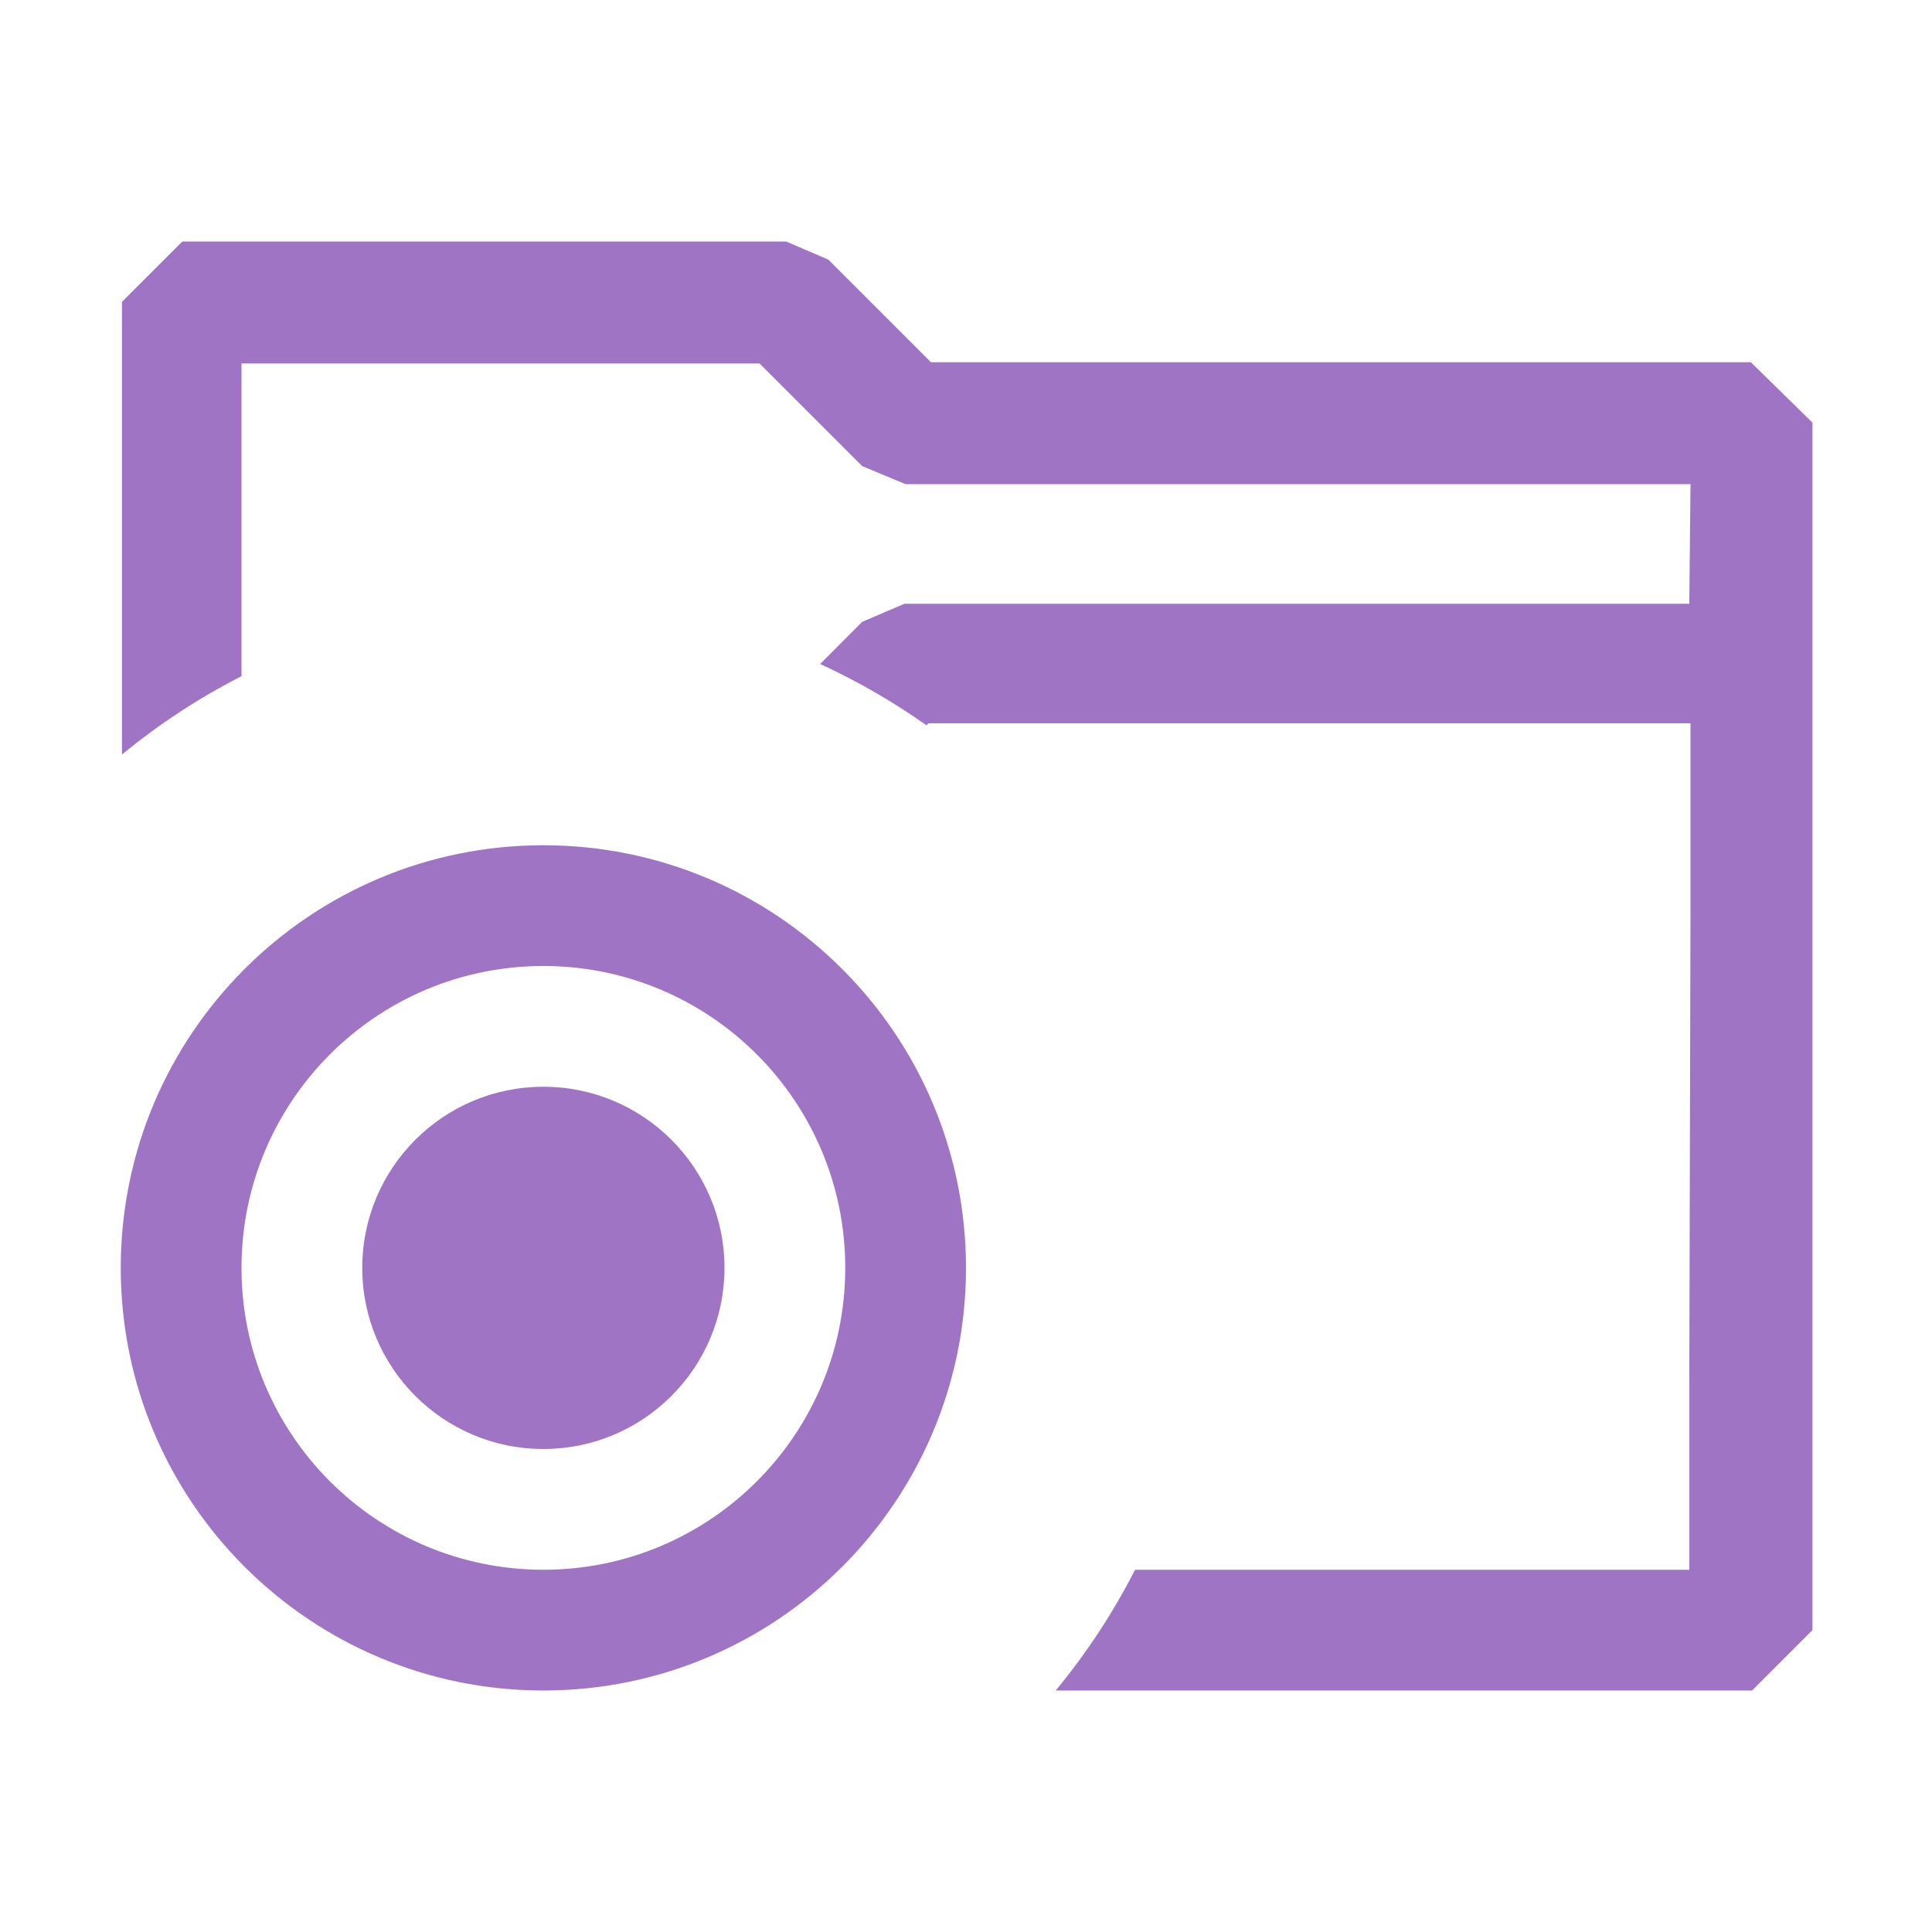
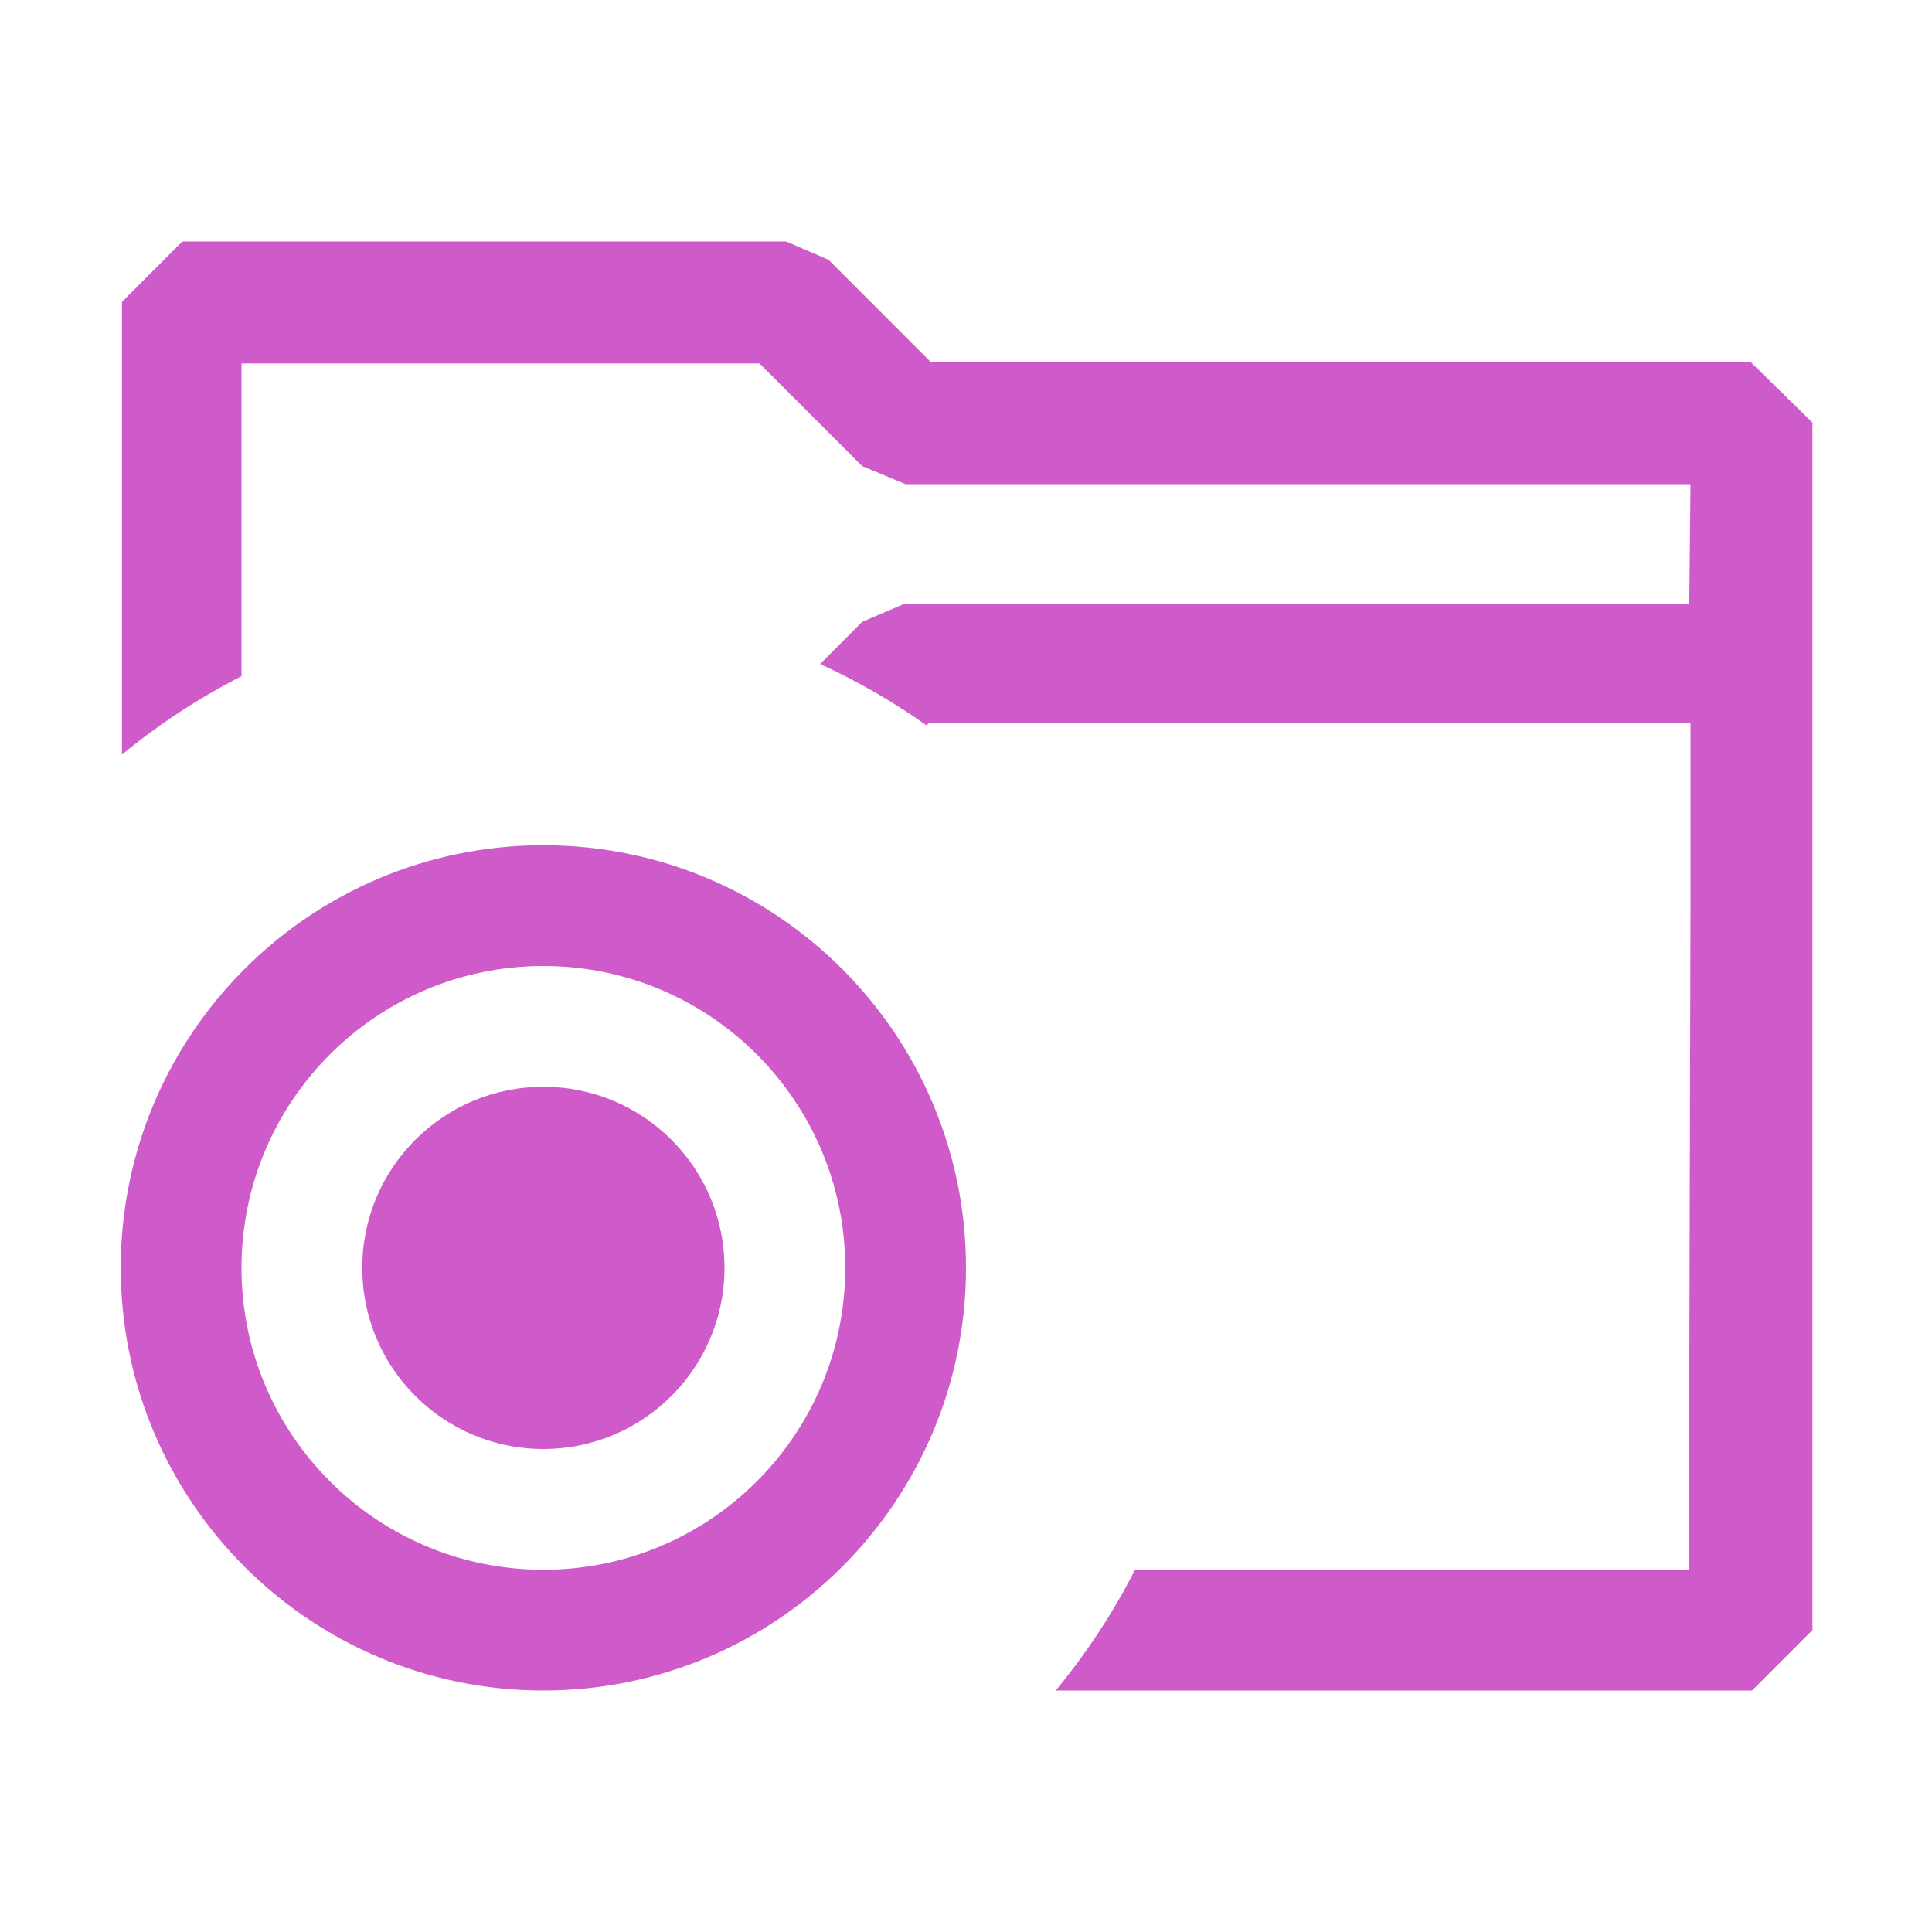
- <svg xmlns="http://www.w3.org/2000/svg" width="16" height="16" viewBox="0 0 16 16" fill="#a074c4">
+ <svg xmlns="http://www.w3.org/2000/svg" width="16" height="16" viewBox="0 0 16 16" fill="#cf5bca">
  <path fill-rule="evenodd" clip-rule="evenodd" d="M7.71 3h6.79l.51.5v10l-.5.5H8.743a5.48 5.48 0 0 0 .657-1h4.59v-1.51l.01-4v-1.5H7.69l-.017.017a5.494 5.494 0 0 0-.881-.508l.348-.349.35-.15h6.5l.01-.99H7.5l-.36-.15-.85-.85H2V5.6a5.45 5.45 0 0 0-.99.649V2.5l.5-.5h5l.35.15.85.85z" />
  <path d="M6 10.5a1.5 1.5 0 1 1-3 0 1.5 1.5 0 0 1 3 0z" />
  <path fill-rule="evenodd" clip-rule="evenodd" d="M8 10.5a3.5 3.5 0 1 1-7 0 3.5 3.5 0 0 1 7 0zM4.5 13a2.5 2.5 0 1 0 0-5 2.5 2.5 0 0 0 0 5z" />
</svg>
